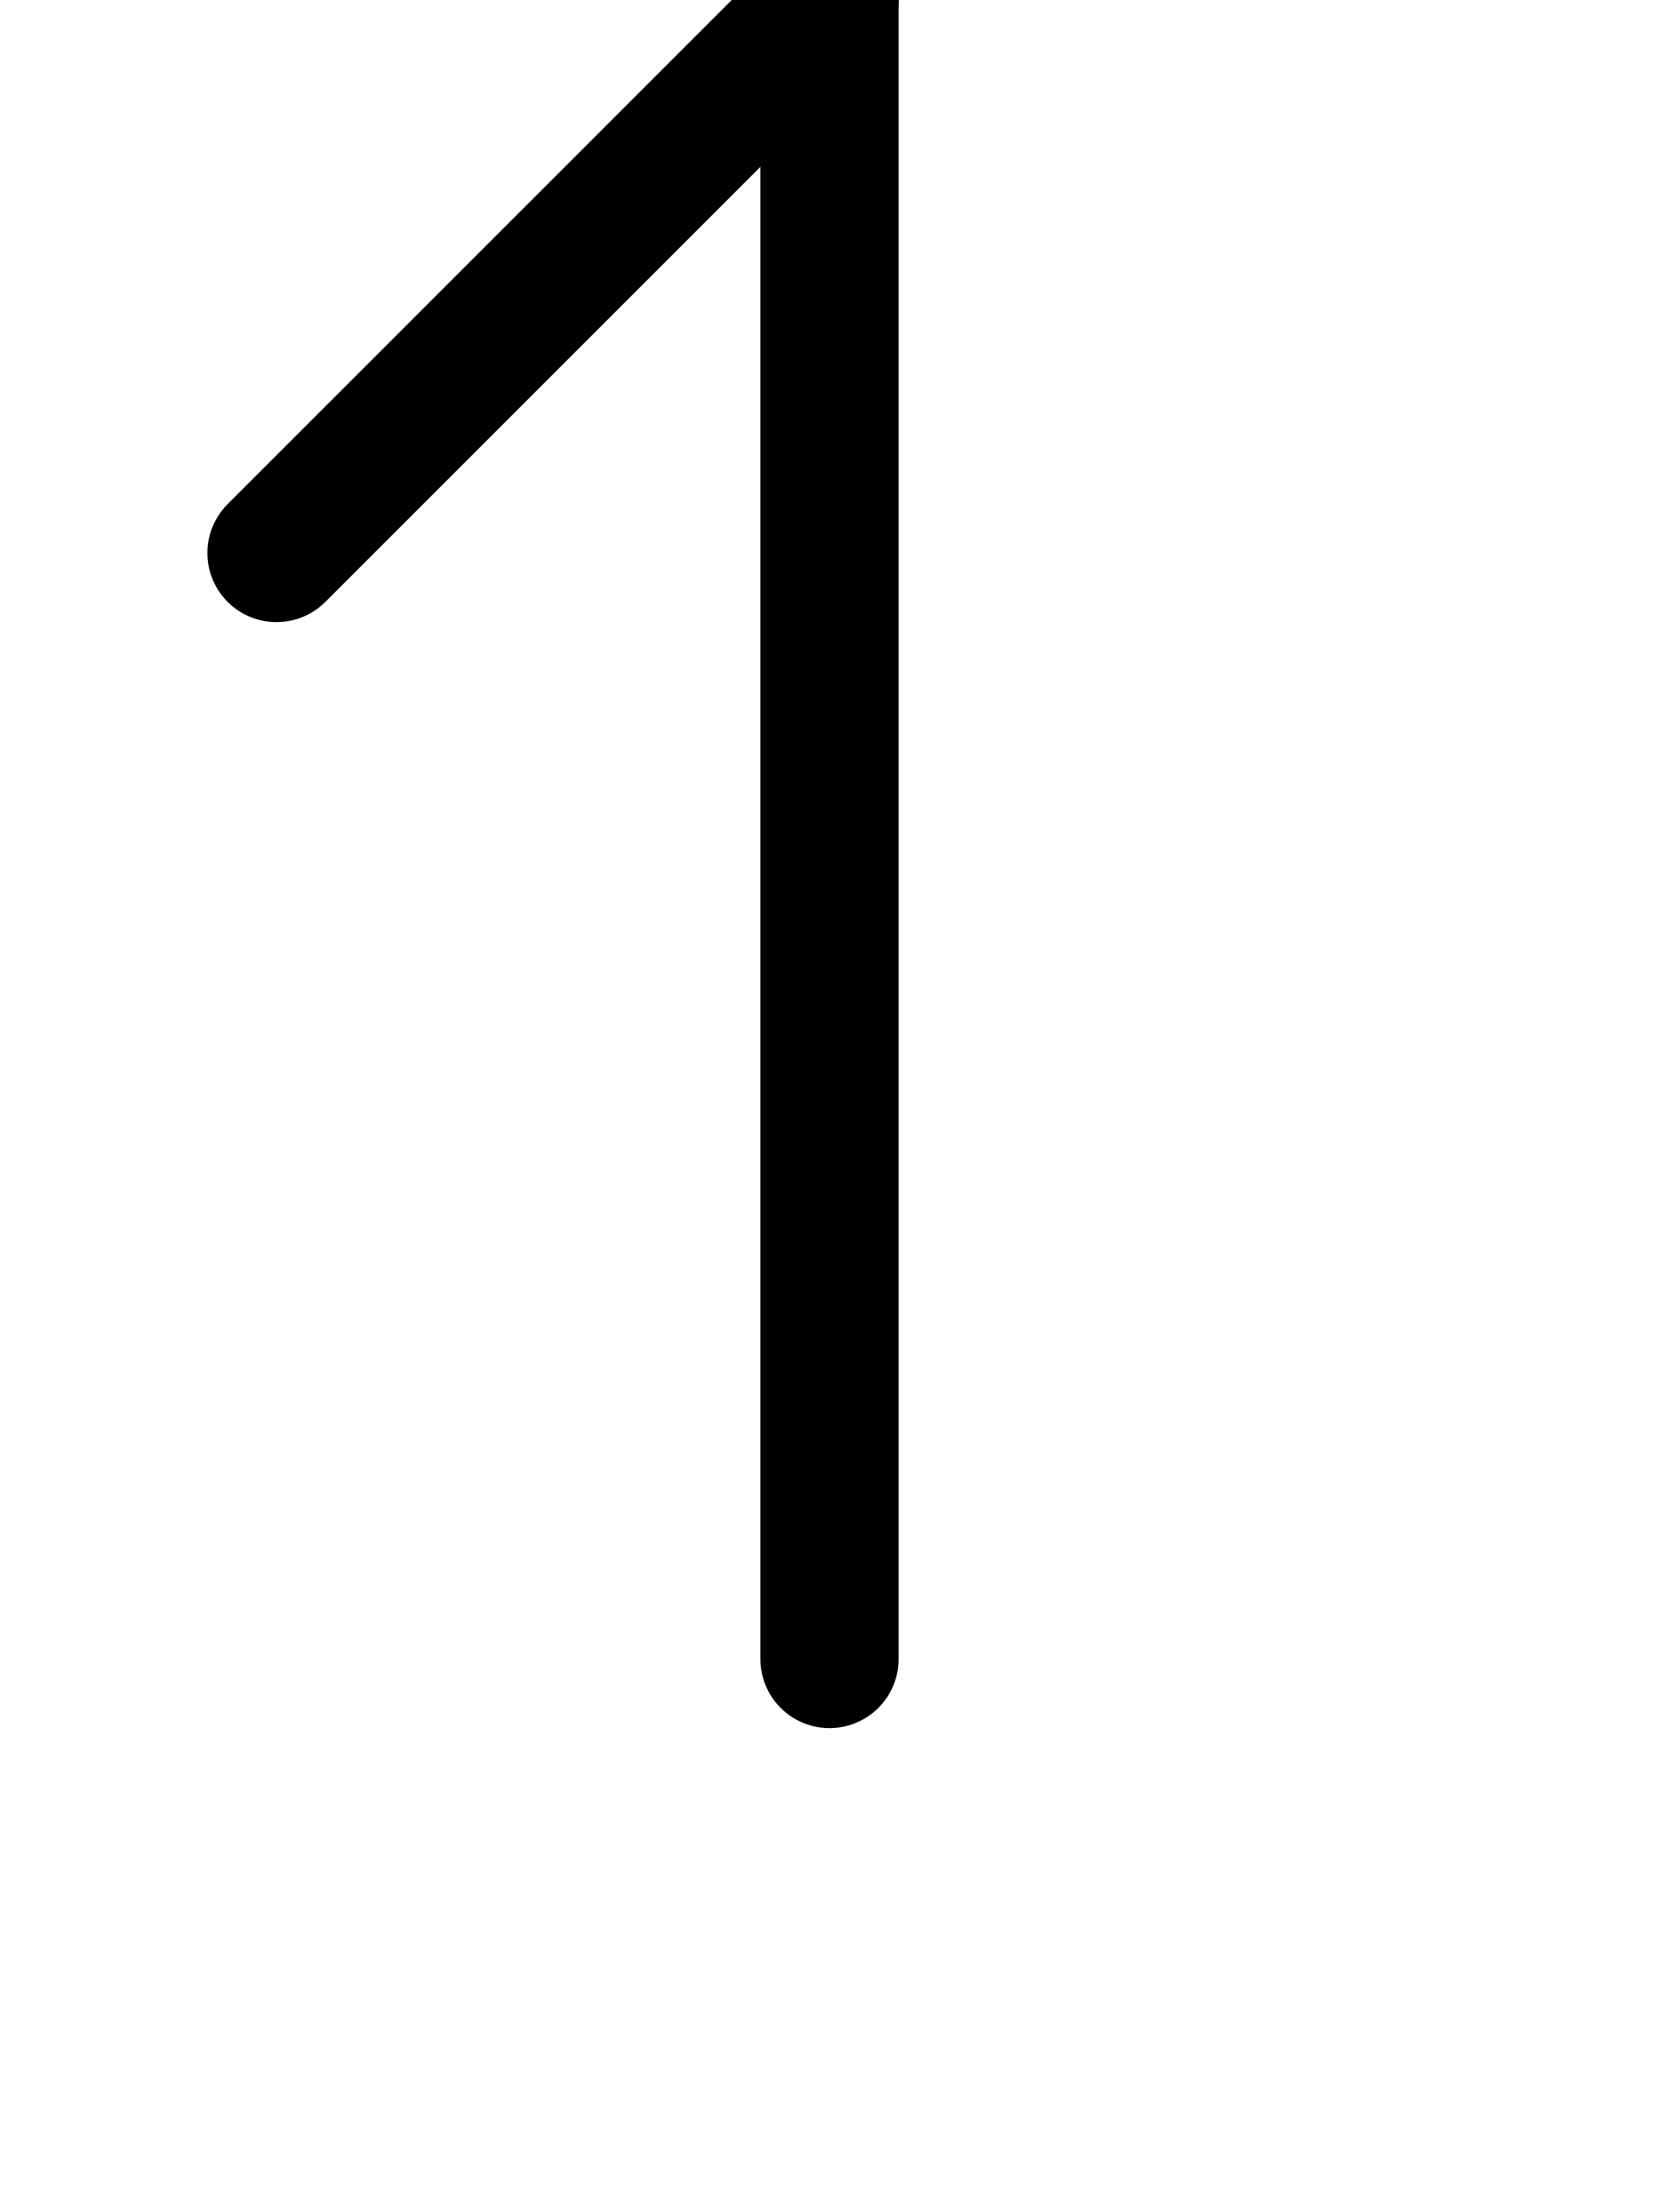
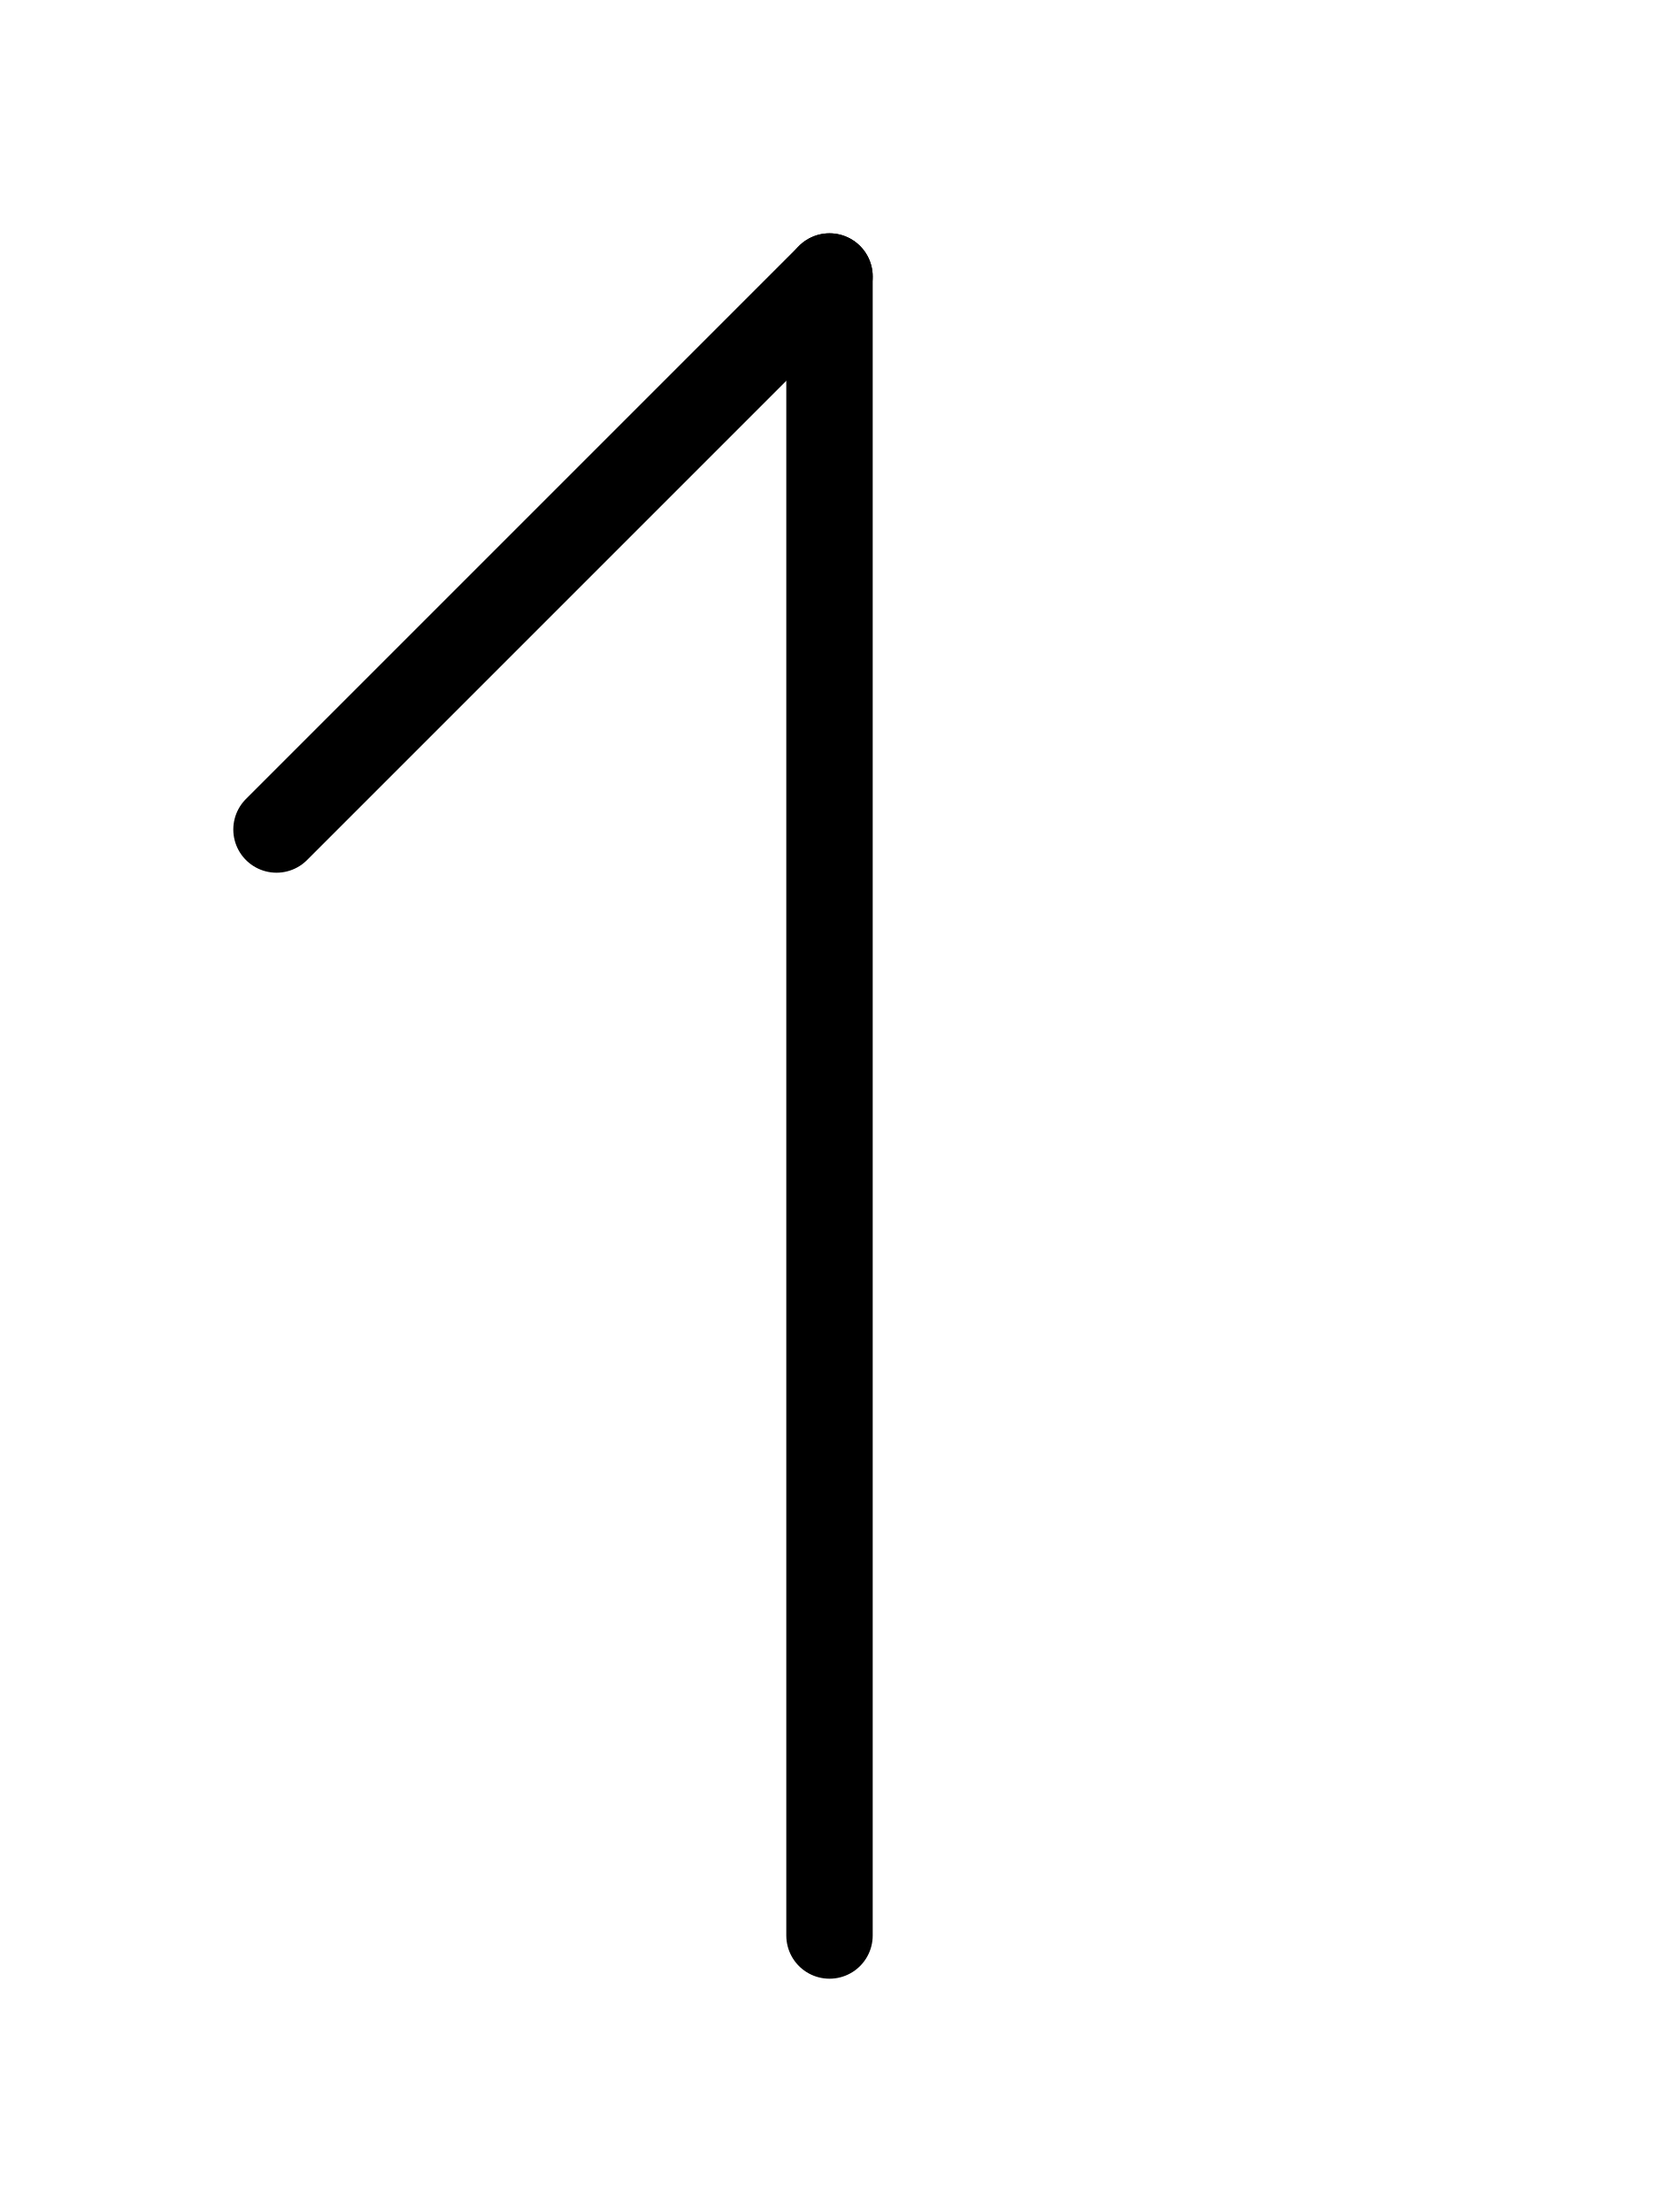
<svg xmlns="http://www.w3.org/2000/svg" viewBox="0 0 768 1024">
-   <path d="M 128 256 l 256 -256" stroke-width="64" stroke-linecap="round" stroke="black" />
-   <path d="M 384 0 l 0 768" stroke-width="64" stroke-linecap="round" stroke="black" />
+   <g transform="translate(0,128)">
+     <path d="M 128 256 l 256 -256" stroke-width="40" stroke-linecap="round" stroke="black" />
+     <path d="M 384 0 l 0 768" stroke-width="40" stroke-linecap="round" stroke="black" />
+   </g>
</svg>
